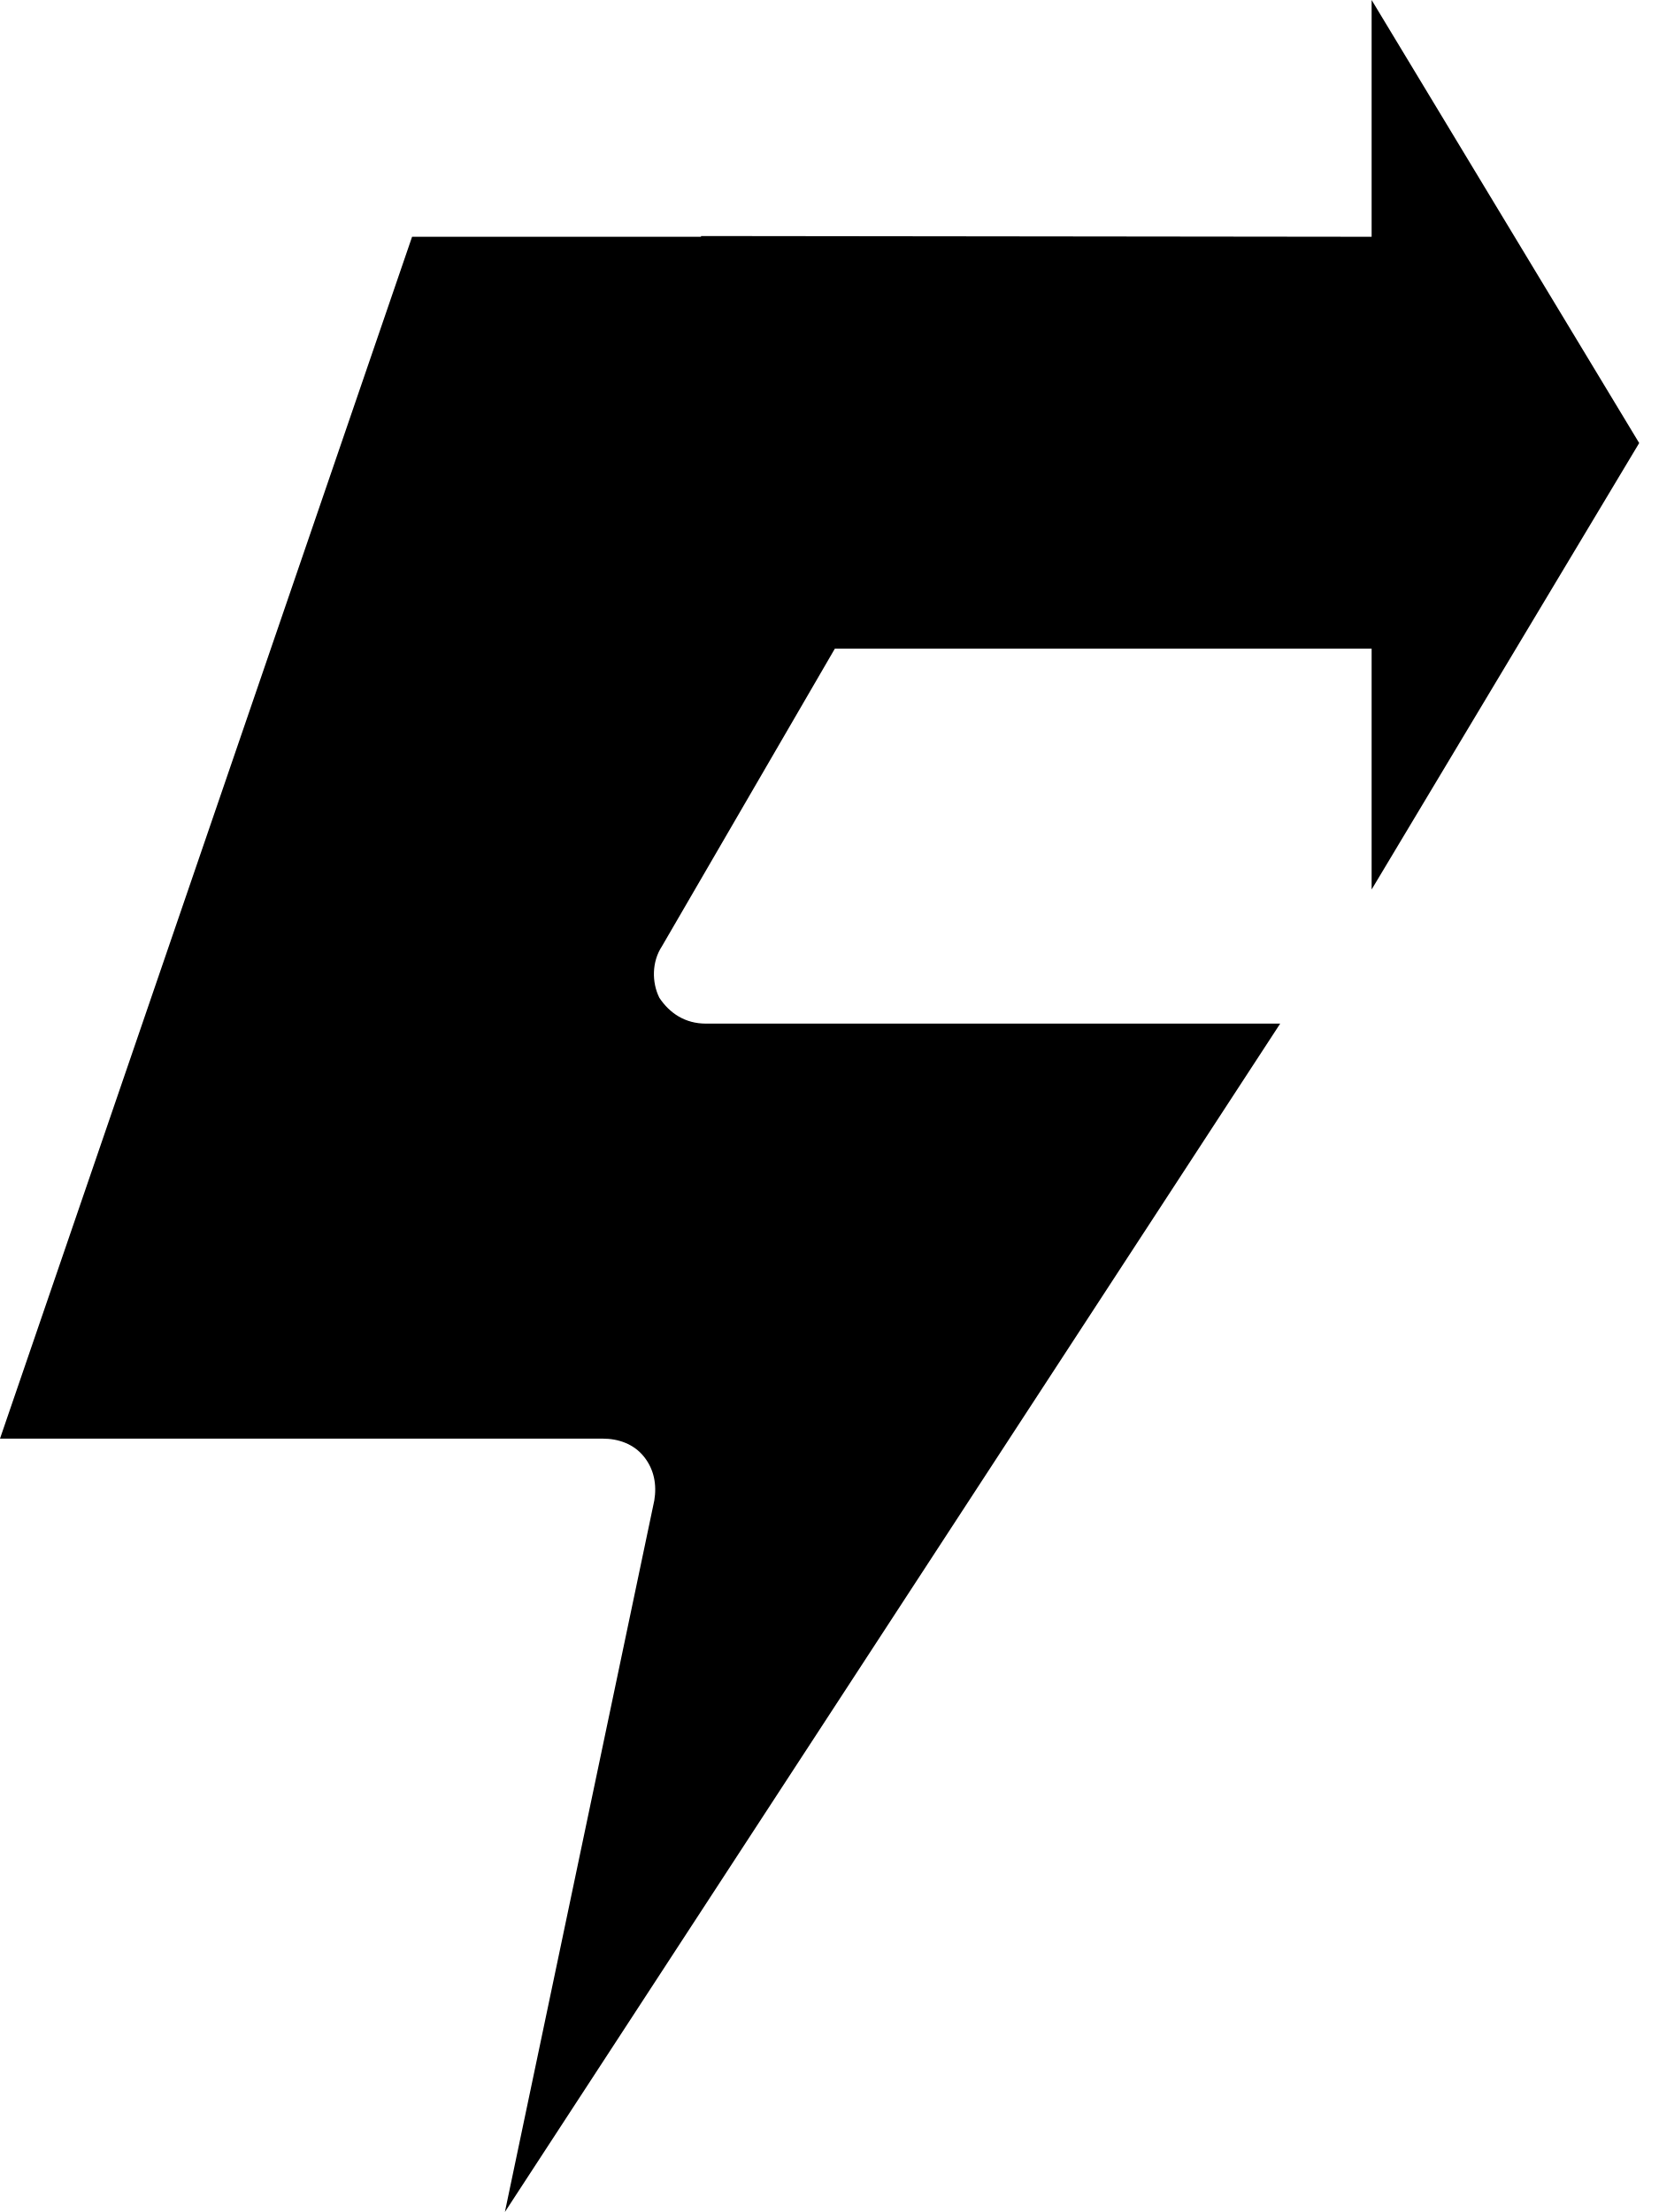
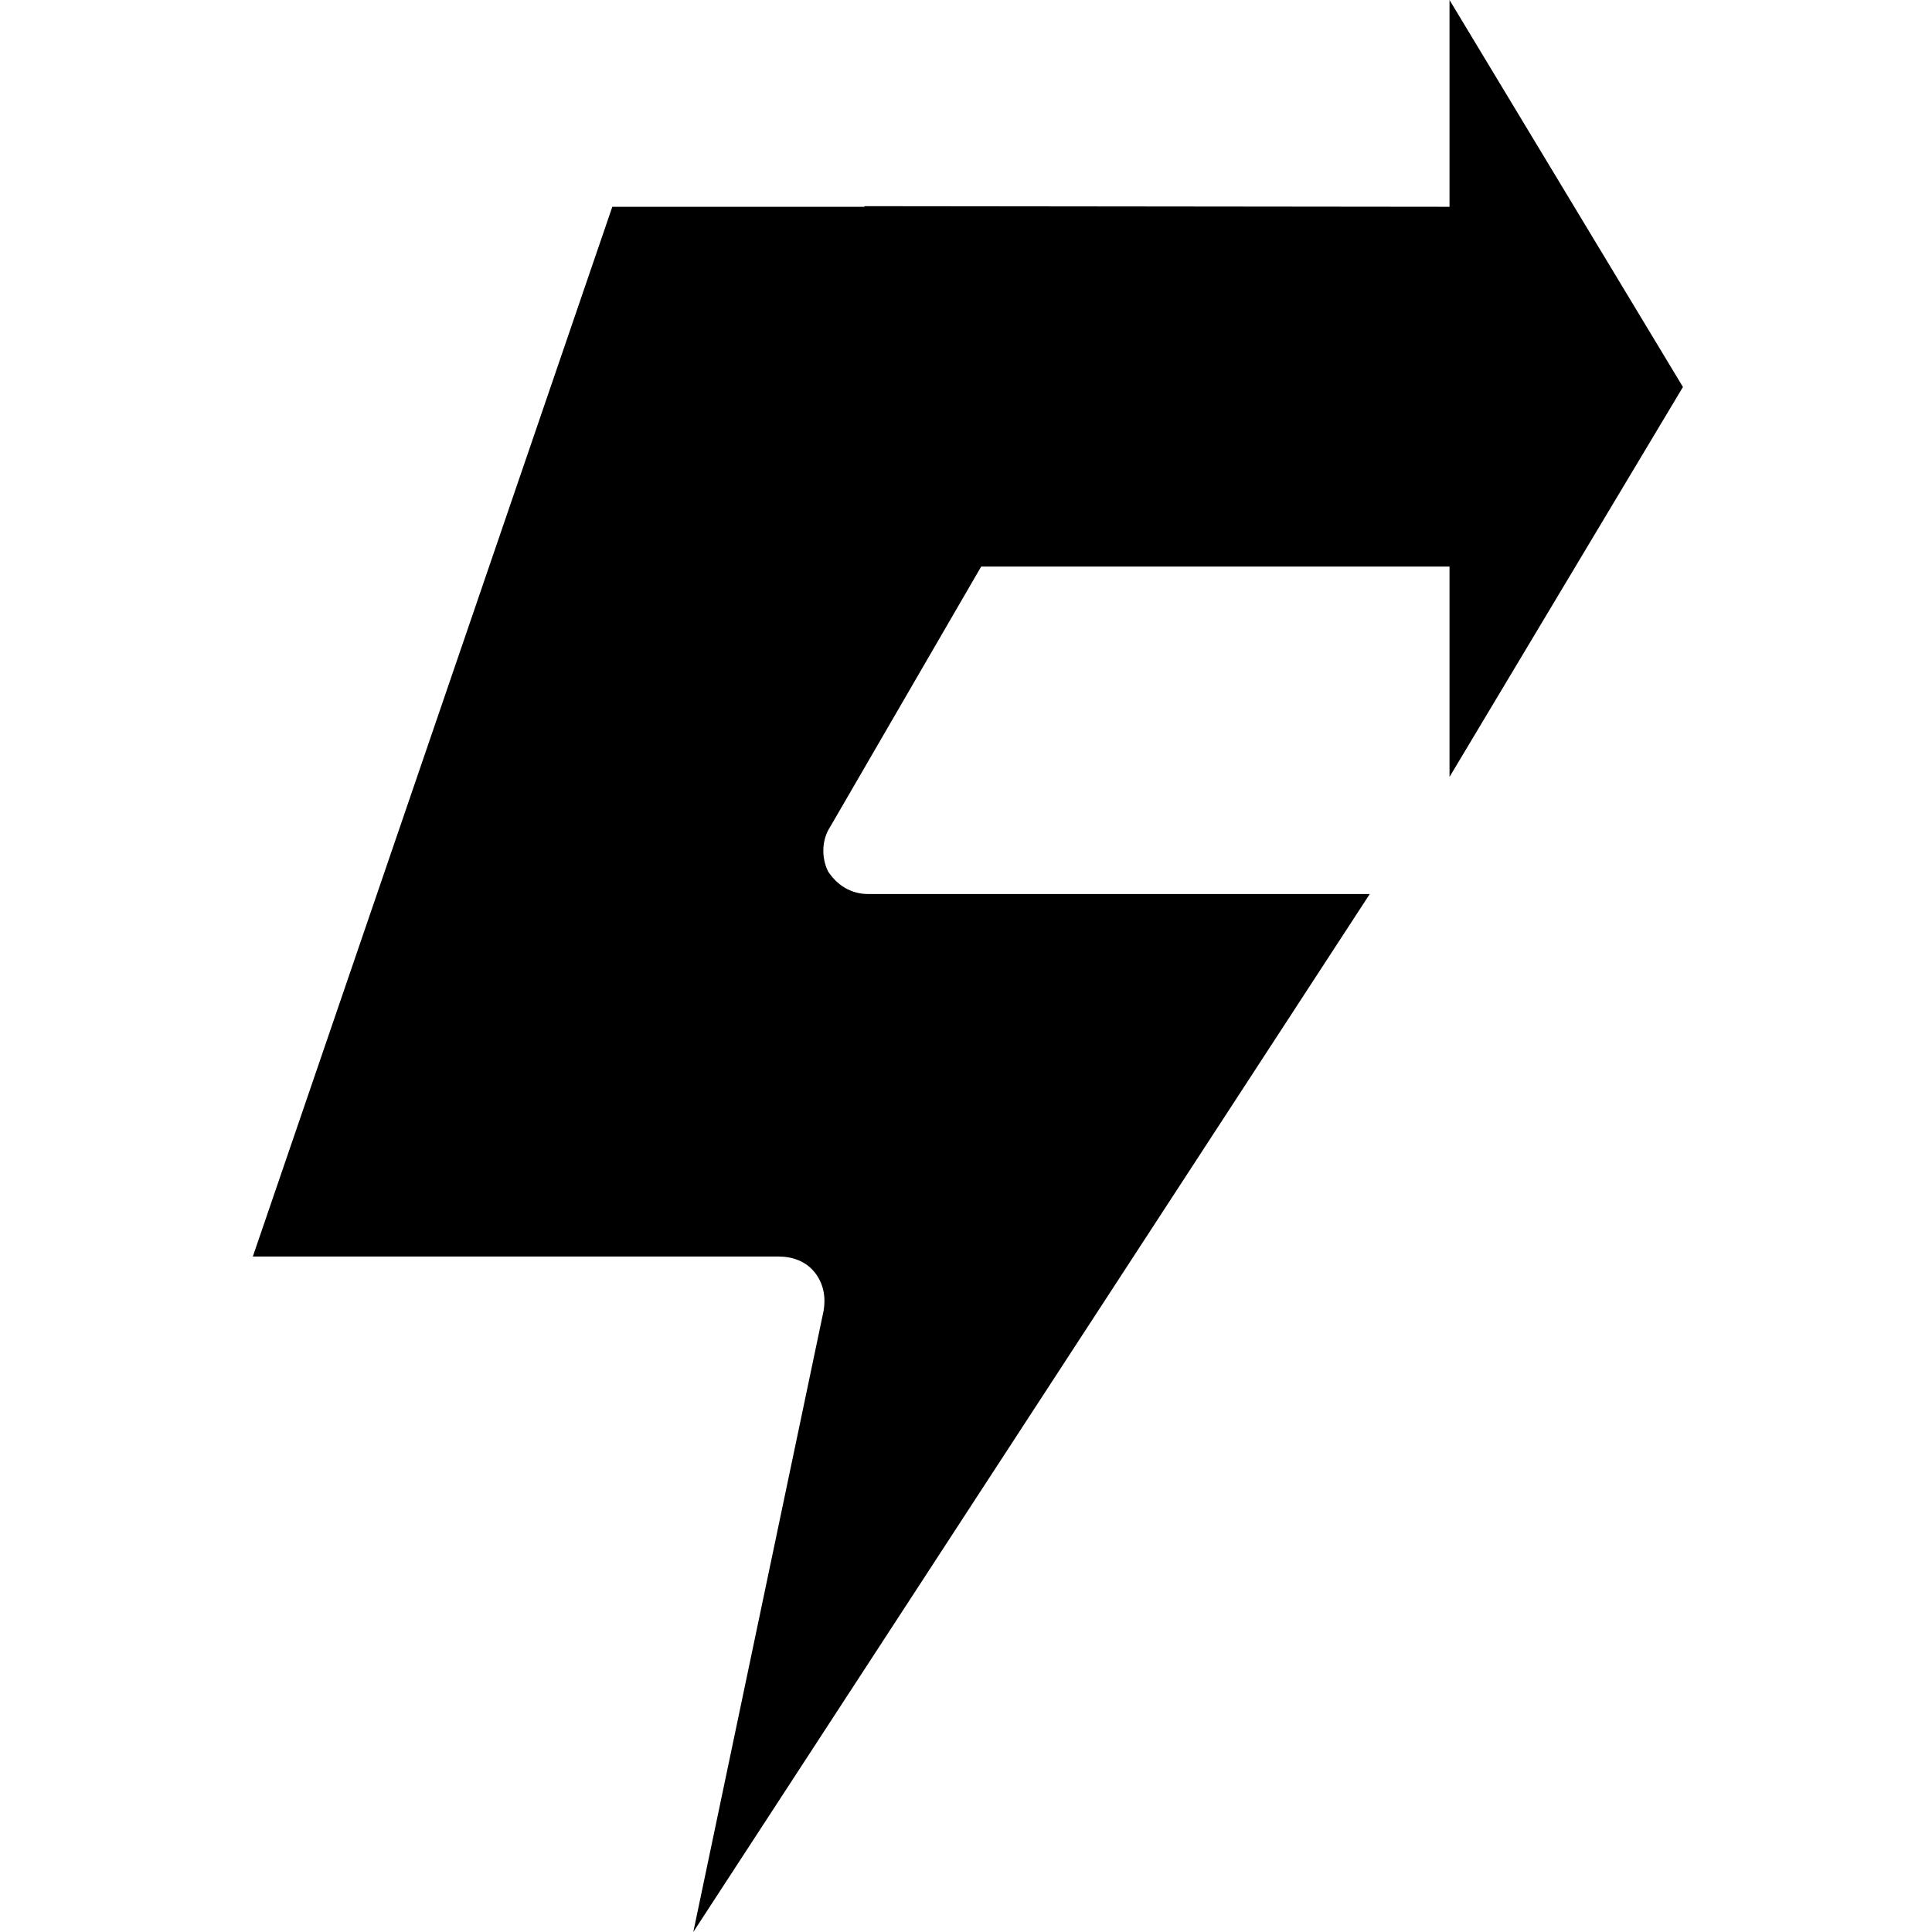
- <svg xmlns="http://www.w3.org/2000/svg" width="18" height="24" viewBox="0 0 18 24" fill="currentColor">
-   <path d="M17.785 4.807L14.882 9.651V7.038H9.058L7.182 10.267C7.071 10.435 7.071 10.659 7.154 10.826C7.266 10.994 7.434 11.106 7.658 11.106H13.89L5.478 24L7.099 16.28C7.127 16.113 7.099 15.945 6.987 15.805C6.875 15.665 6.707 15.609 6.54 15.609H0L4.471 2.569H7.606V2.561L14.882 2.569V0L17.785 4.807Z" />
+ <svg xmlns="http://www.w3.org/2000/svg" viewBox="0 0 512 512" fill="currentColor">
+   <path d="M446 102.557L384.138 205.895V150.147H260.022L220.061 219.032C217.678 222.612 217.678 227.385 219.464 230.965C221.847 234.545 225.42 236.932 230.185 236.932H362.997L183.731 512L218.274 347.317C218.869 343.737 218.273 340.156 215.891 337.173C213.509 334.19 209.936 332.997 206.363 332.997H67L162.268 54.801H229.093V54.637L384.138 54.801V0L446 102.557Z" />
</svg>
